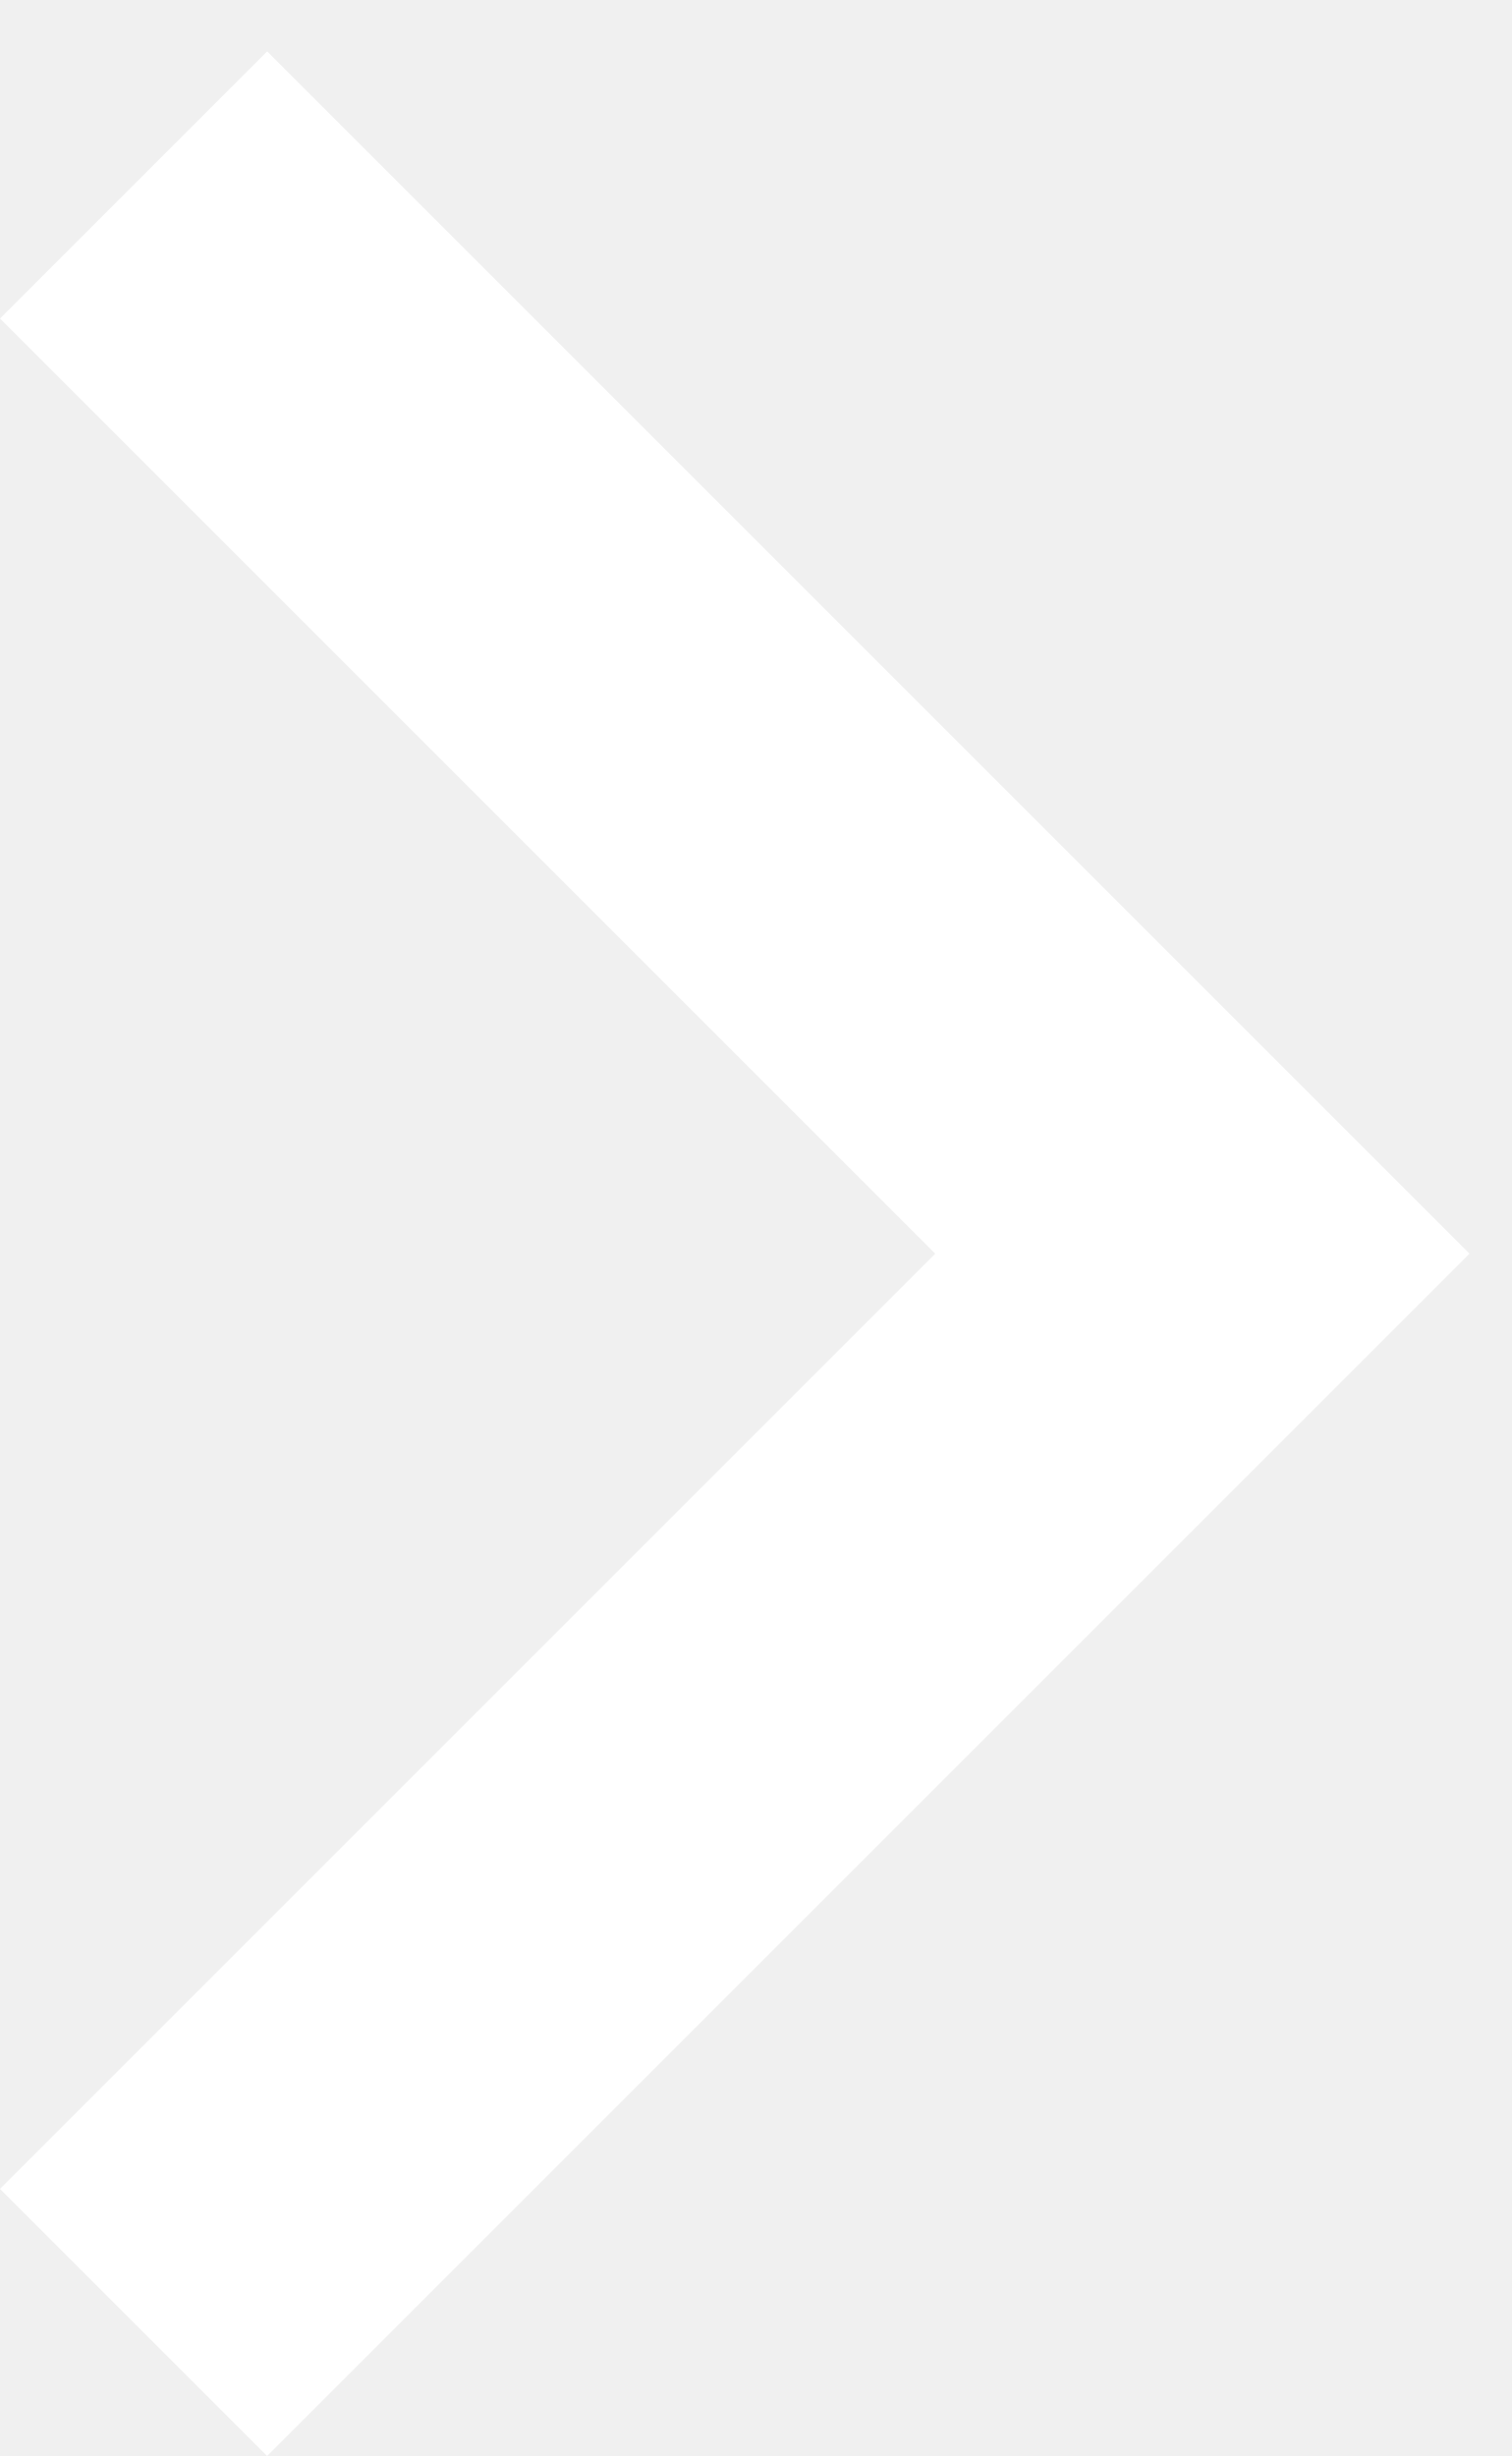
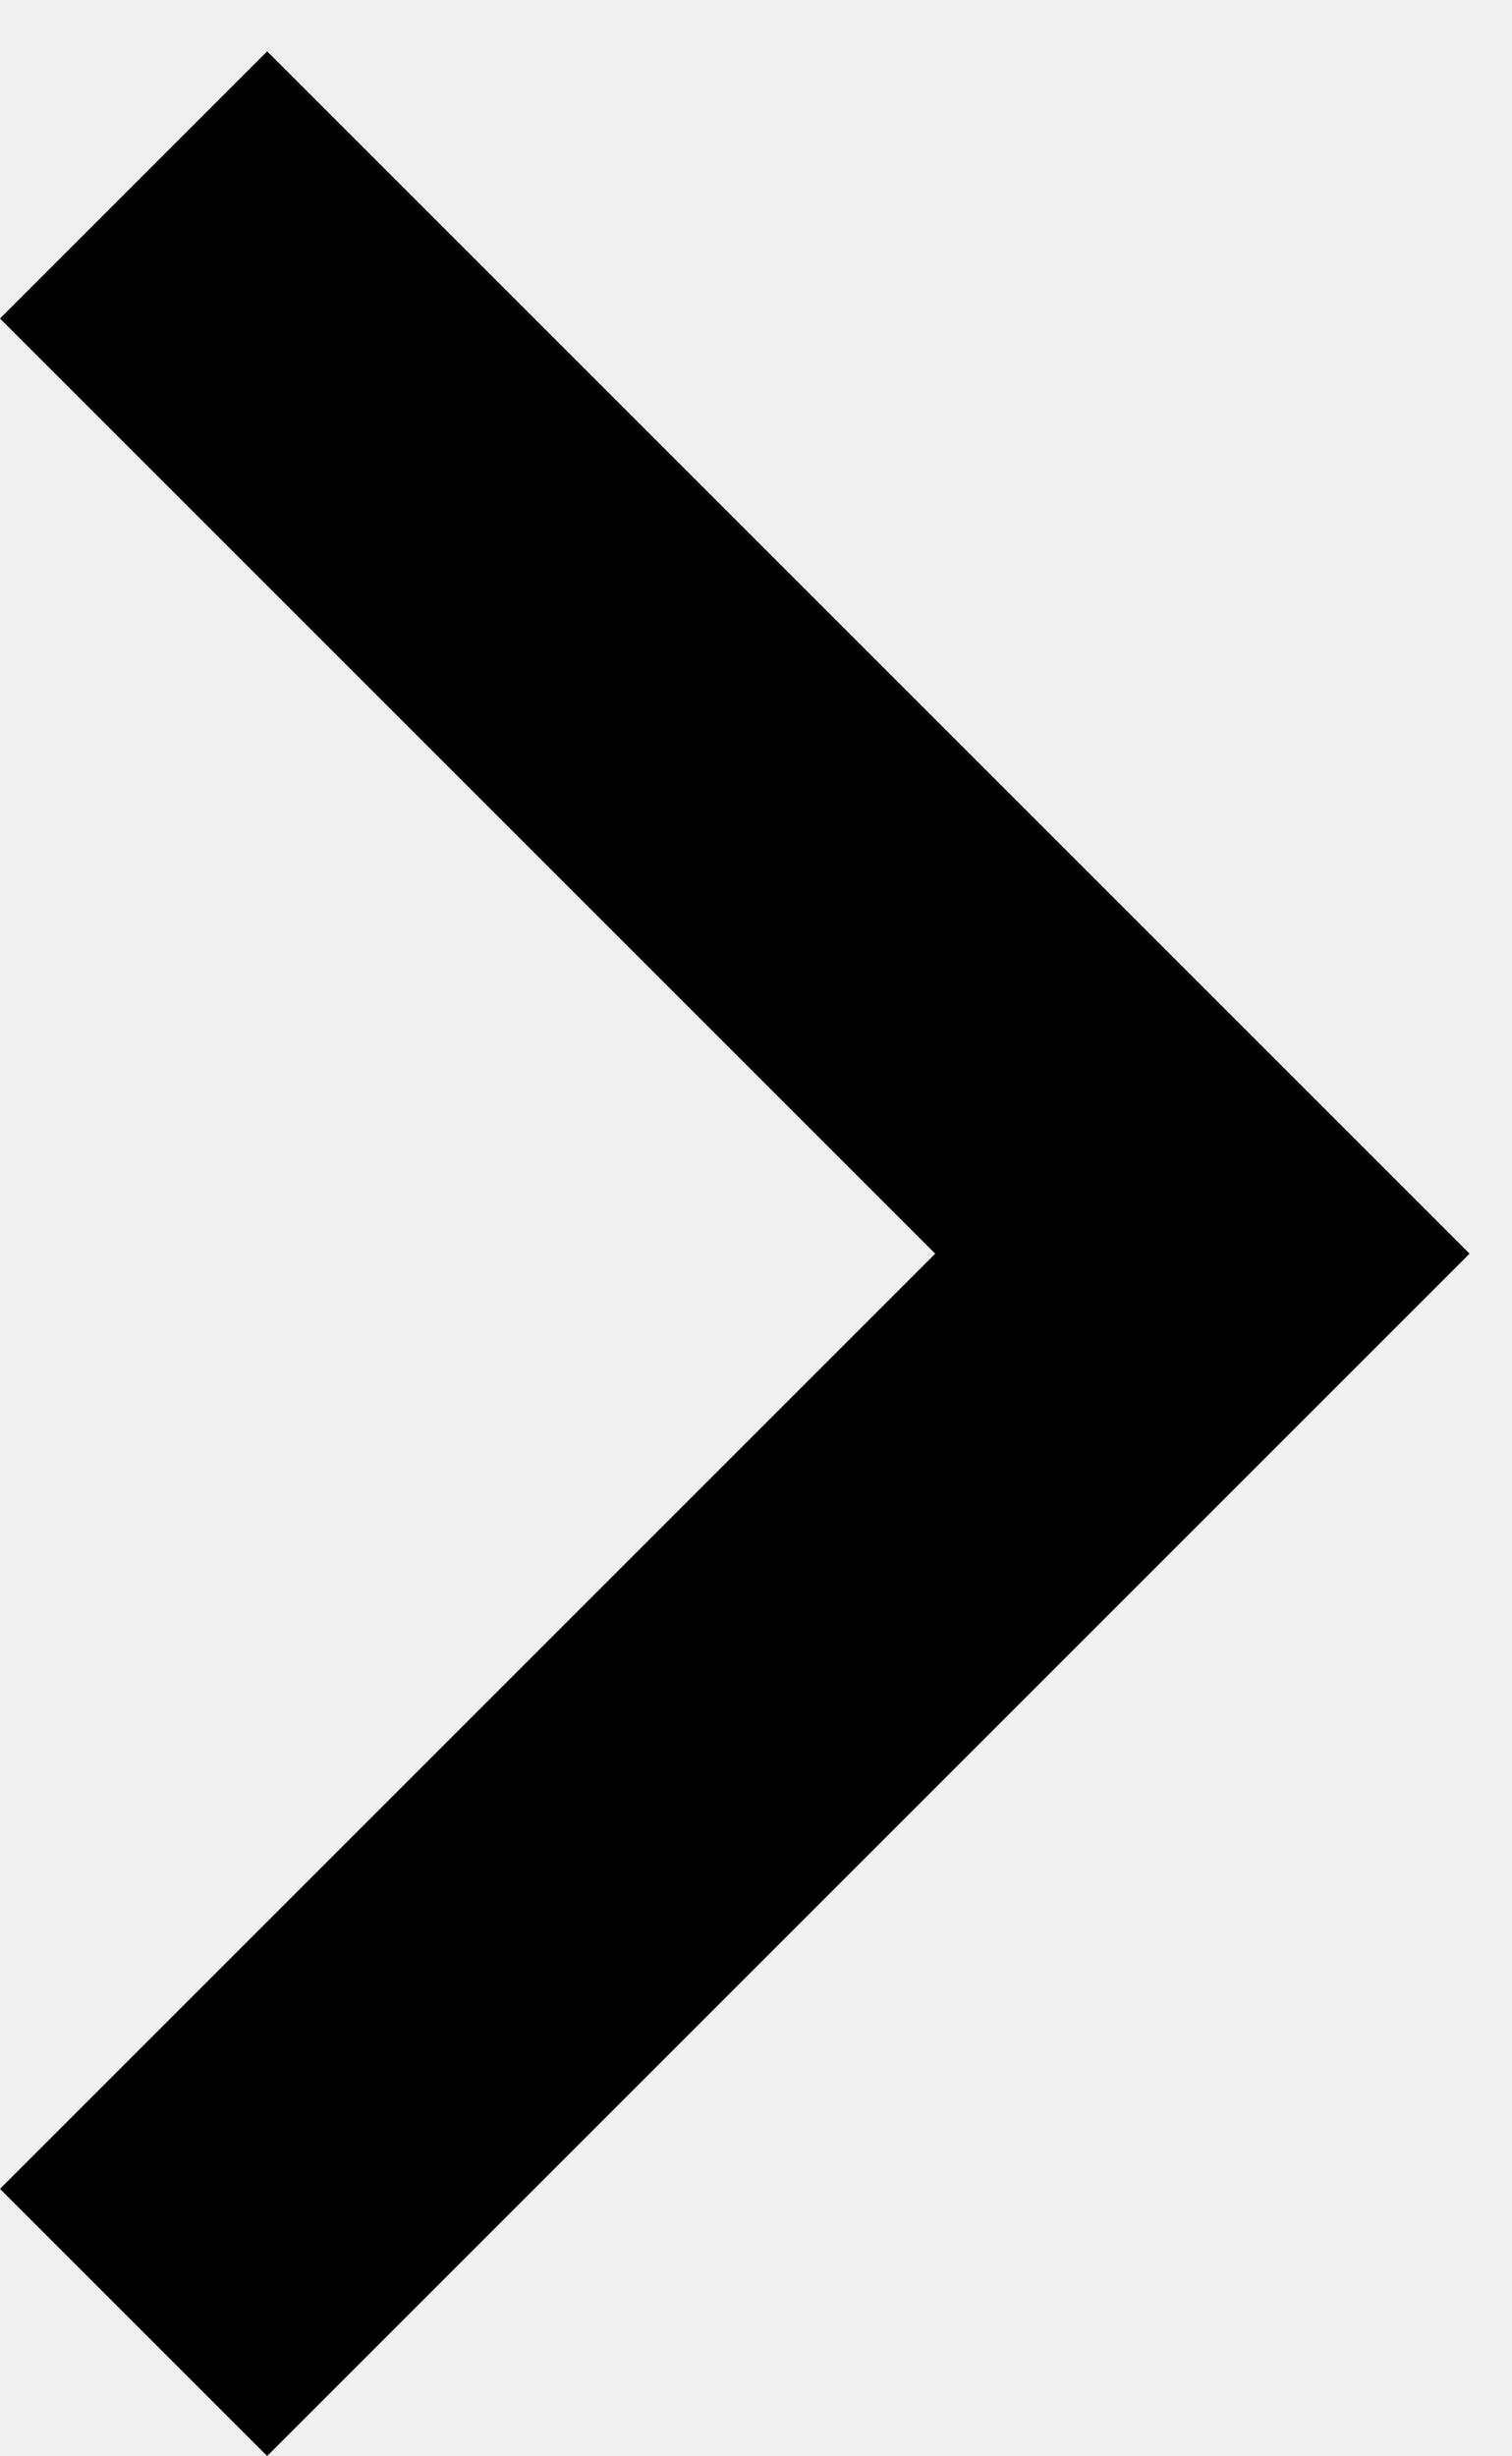
<svg xmlns="http://www.w3.org/2000/svg" width="8" height="13" viewBox="0 0 8 13" fill="none">
-   <path d="M4.95 6.636L0 1.686L1.414 0.272L7.778 6.636L1.414 13L0 11.586L4.95 6.636Z" fill="white" />
+   <path d="M4.95 6.636L0 1.686L1.414 0.272L7.778 6.636L1.414 13L0 11.586L4.95 6.636Z" fill="black" />
</svg>
